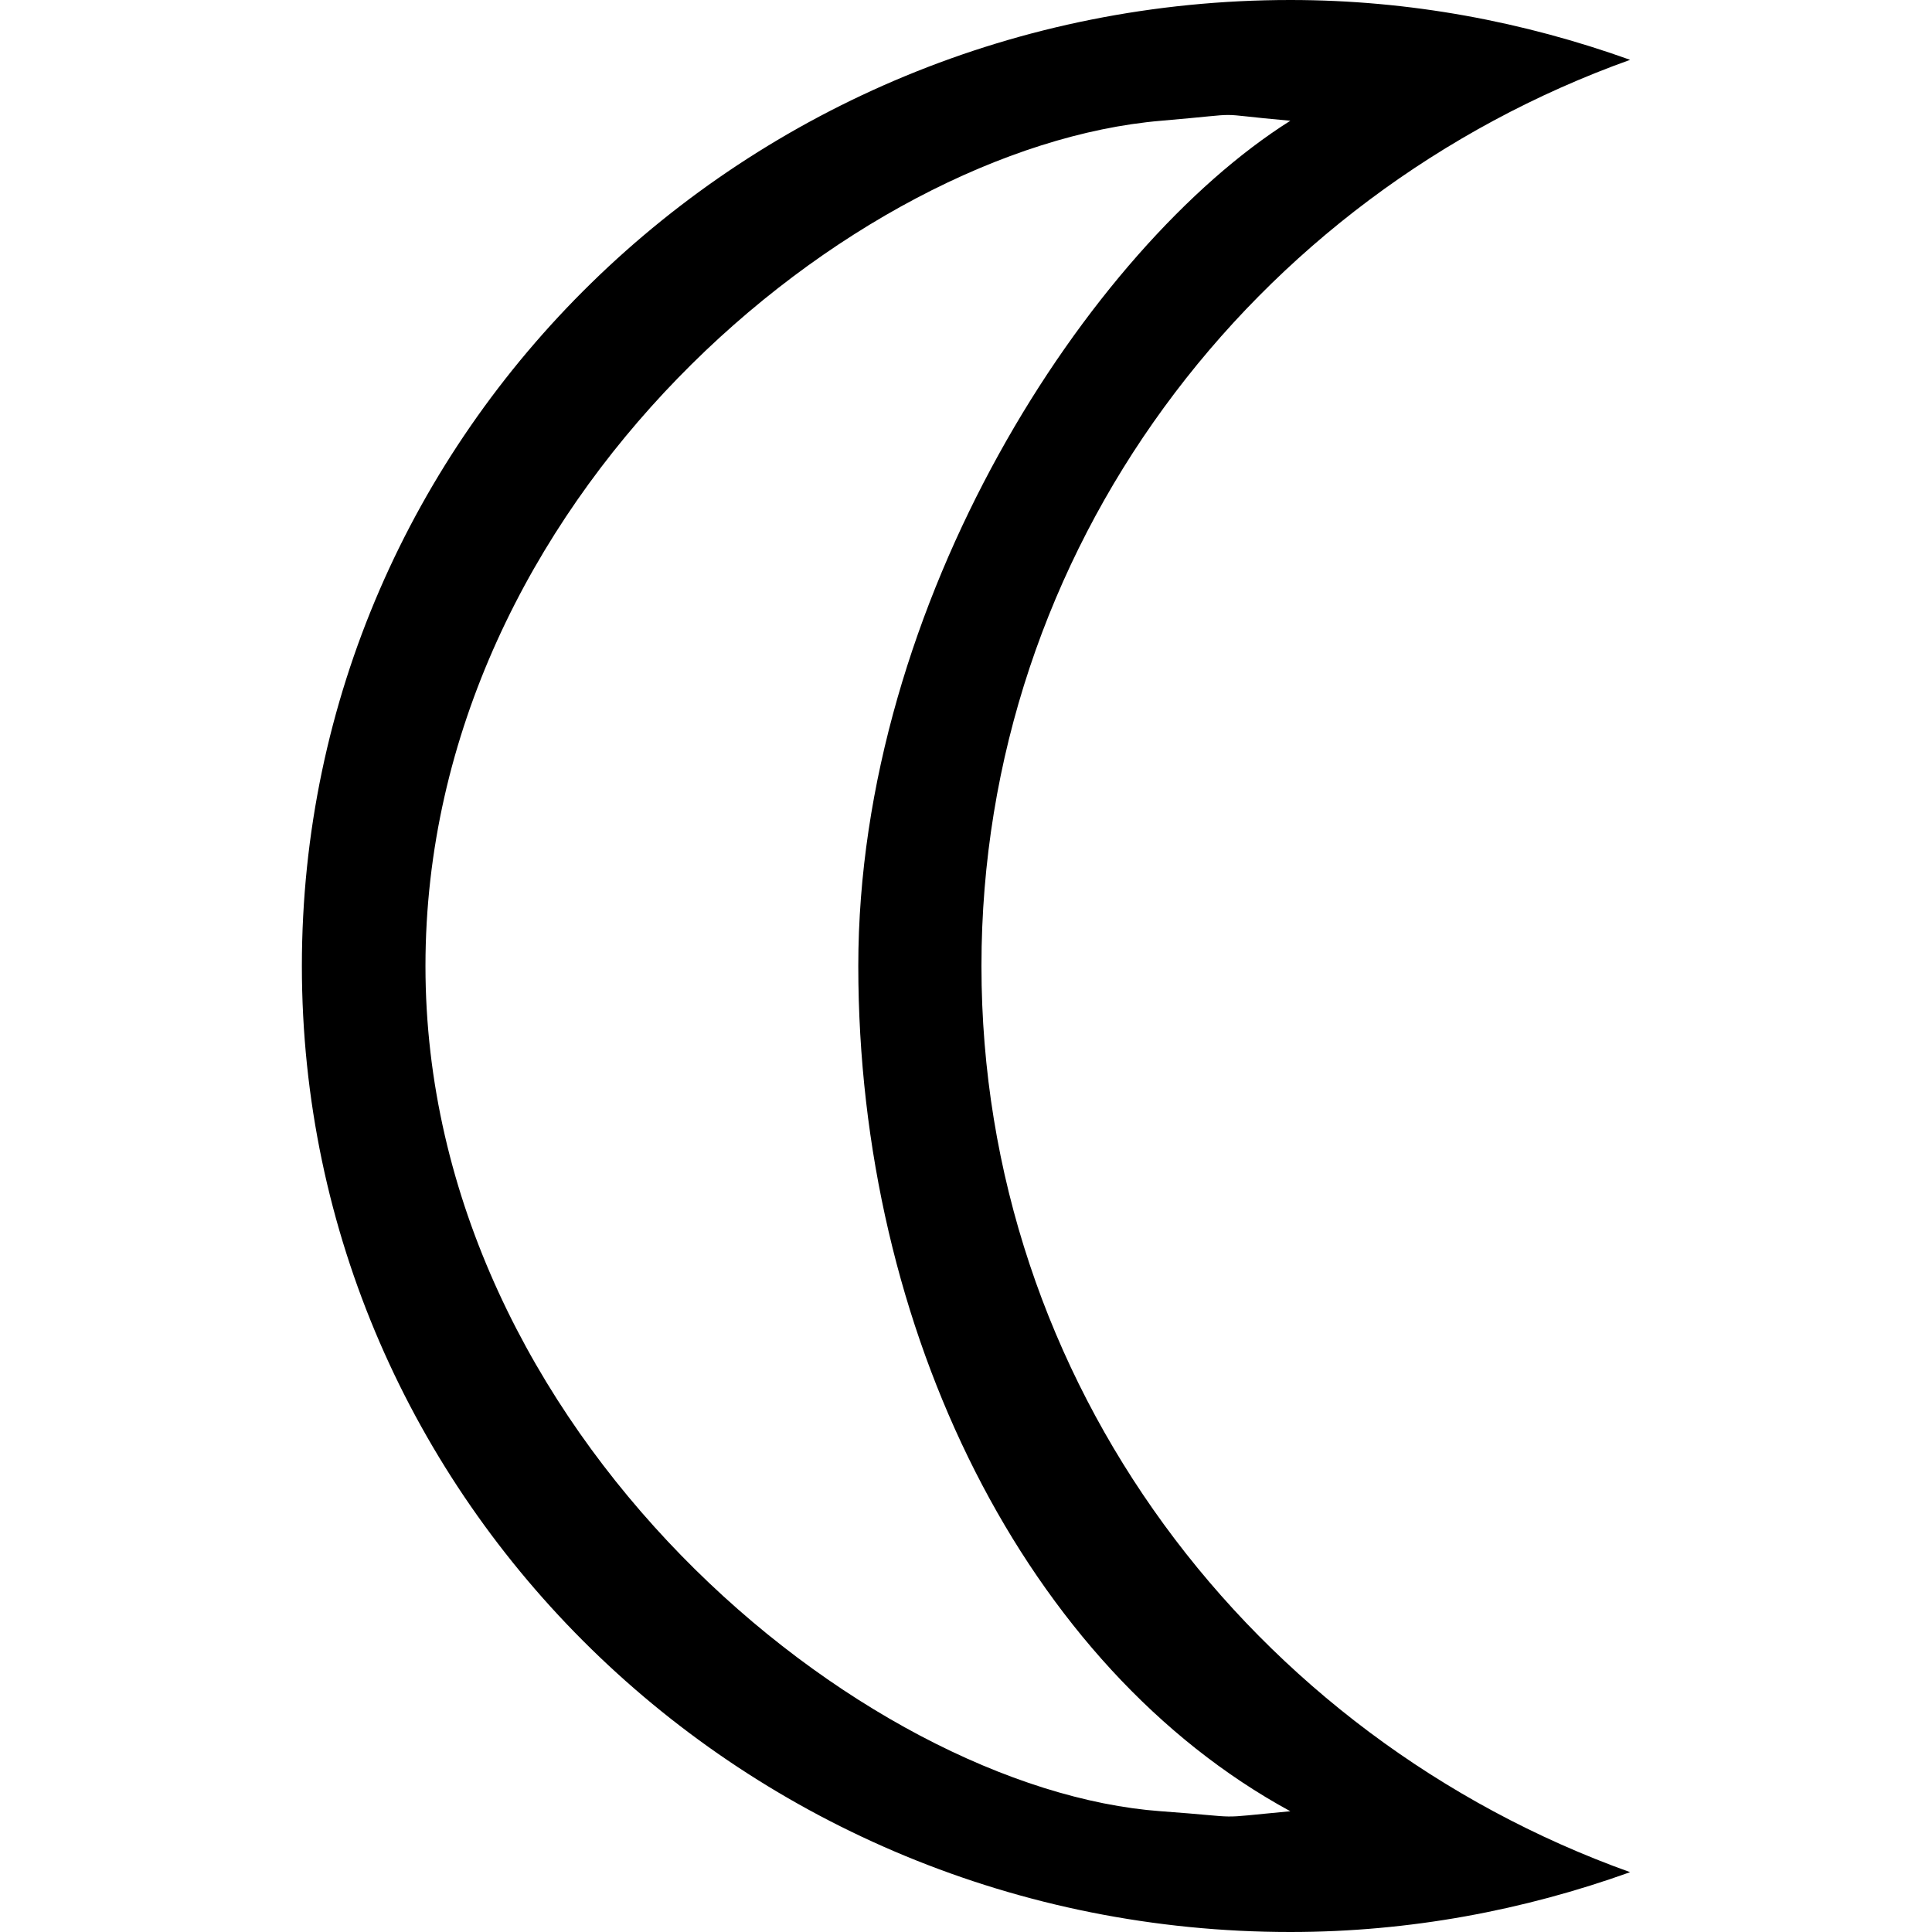
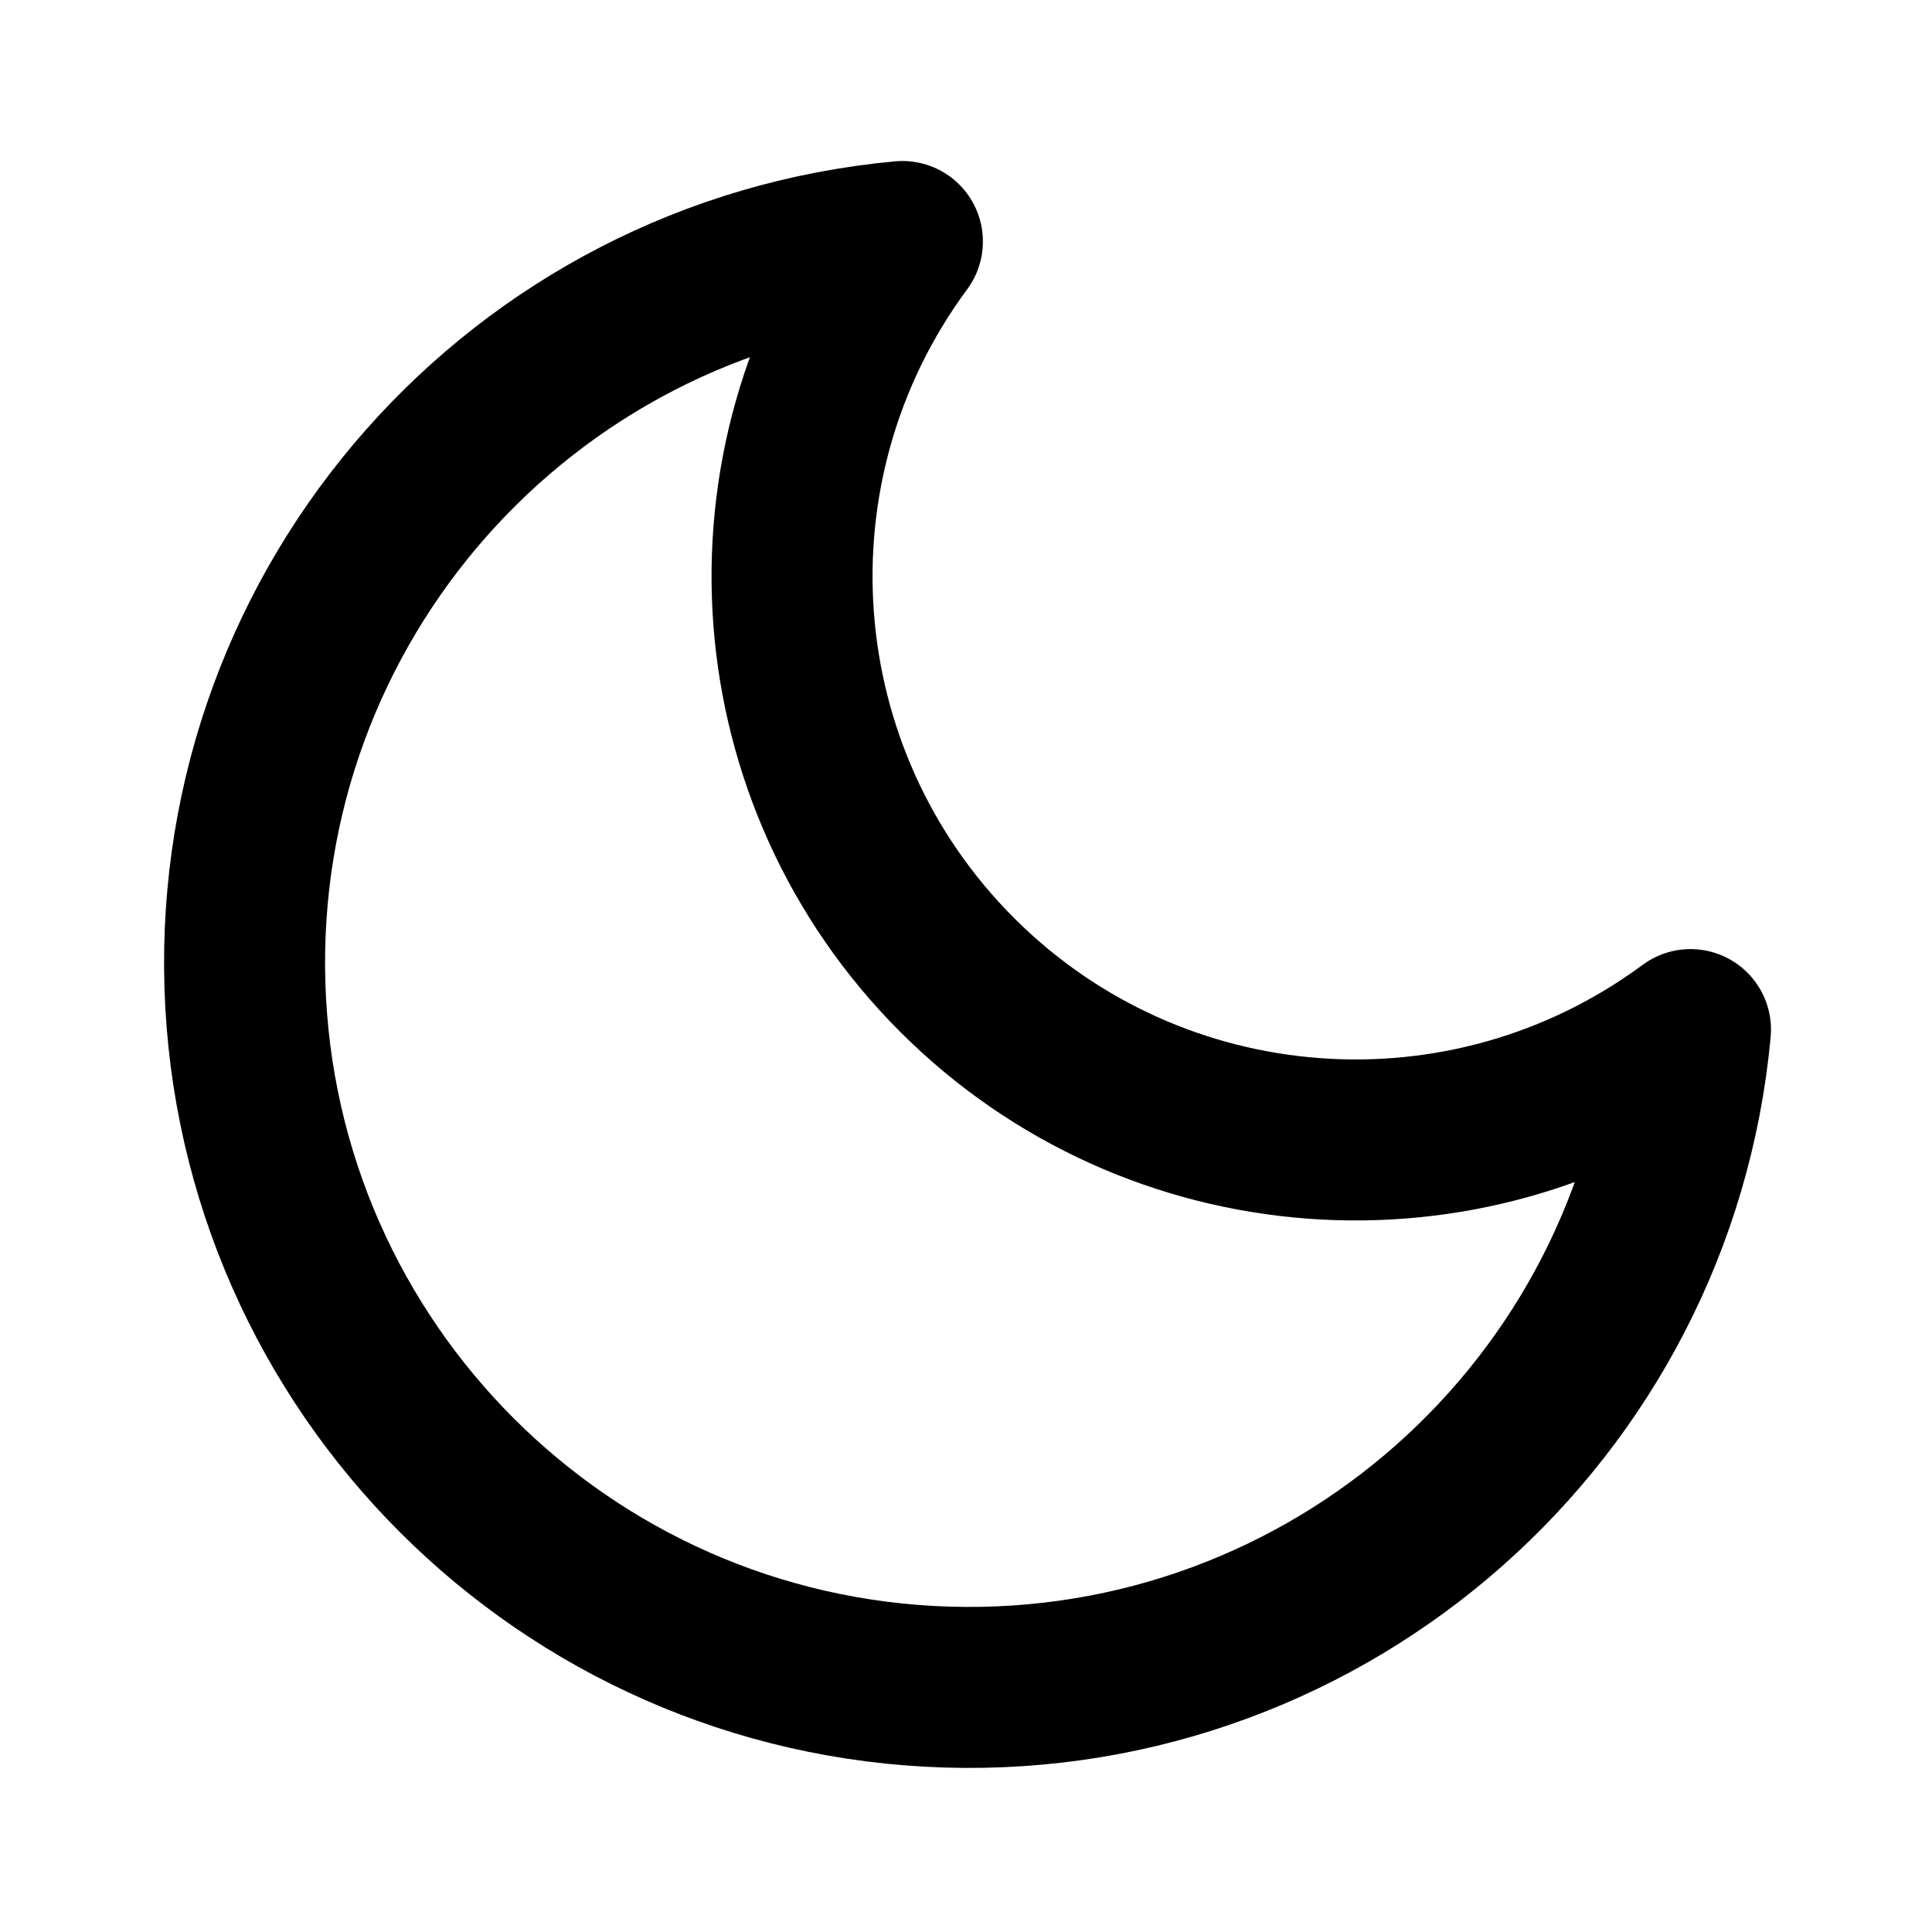
- <svg xmlns="http://www.w3.org/2000/svg" width="800px" height="800px" viewBox="-5 0 32 32" version="1.1">
-   <defs>
- 
- </defs>
-   <g id="Page-1" stroke="none" stroke-width="1" fill="none" fill-rule="evenodd">
-     <g id="Icon-Set" transform="translate(-573, -827)" fill="#000000">
-       <path d="M587.23,857 C582.287,856.641 575.047,850.732 575.047,843 C575.047,835.269 582.132,829.434 587.23,829 C588.764,828.87 587.953,828.875 589.372,829 C586.035,831.104 582.216,836.962 582.216,843 C582.216,849.038 584.994,854.619 589.372,857 C588.024,857.125 588.698,857.106 587.23,857 L587.23,857 Z M584.256,843 C584.256,836.1 588.735,830.236 595,827.991 C593.243,827.361 591.353,827 589.372,827 C580.33,827 573,834.164 573,843 C573,851.837 580.33,859 589.372,859 C591.353,859 593.243,858.639 595,858.009 C588.735,855.764 584.256,849.901 584.256,843 L584.256,843 Z" id="moon">
- 
- </path>
-     </g>
-   </g>
+ <svg xmlns="http://www.w3.org/2000/svg" viewBox="0 0 24 24" fill="none" stroke="currentColor" stroke-width="2" stroke-linecap="round" stroke-linejoin="round">
+   <path d="M21 12.79A9 9 0 1 1 11.21 3            7 7 0 0 0 21 12.79z" />
</svg>
